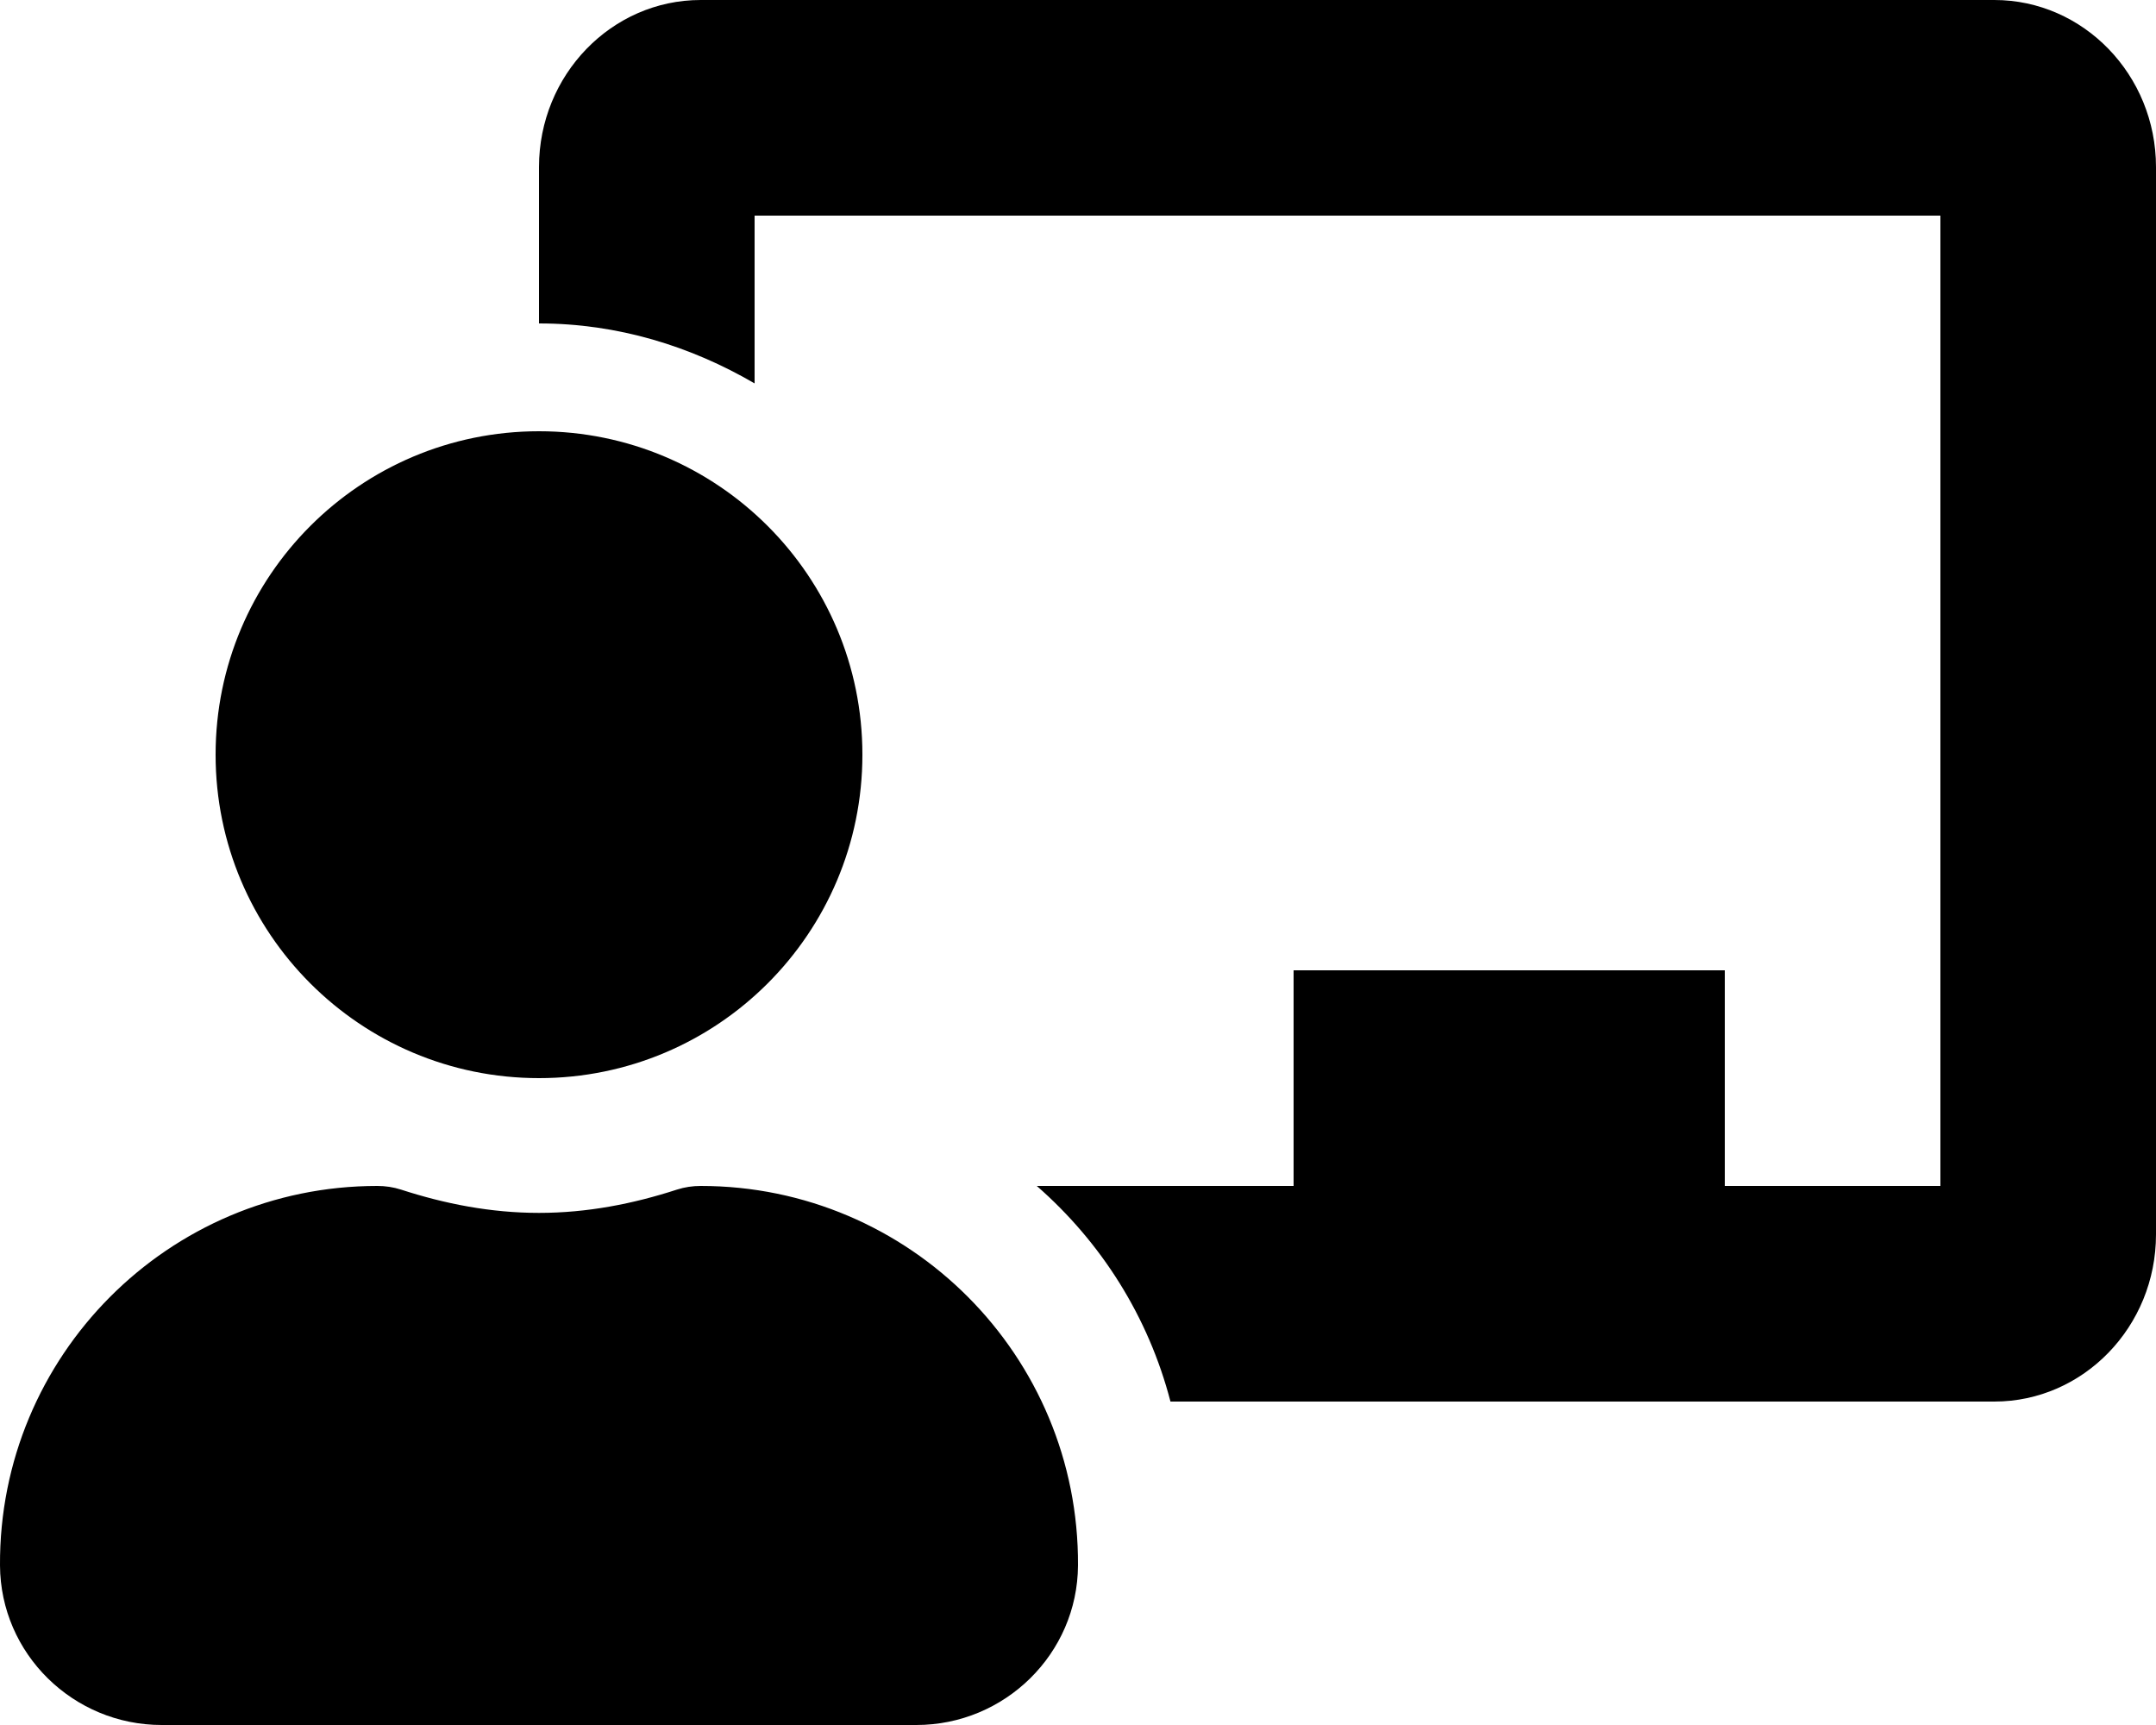
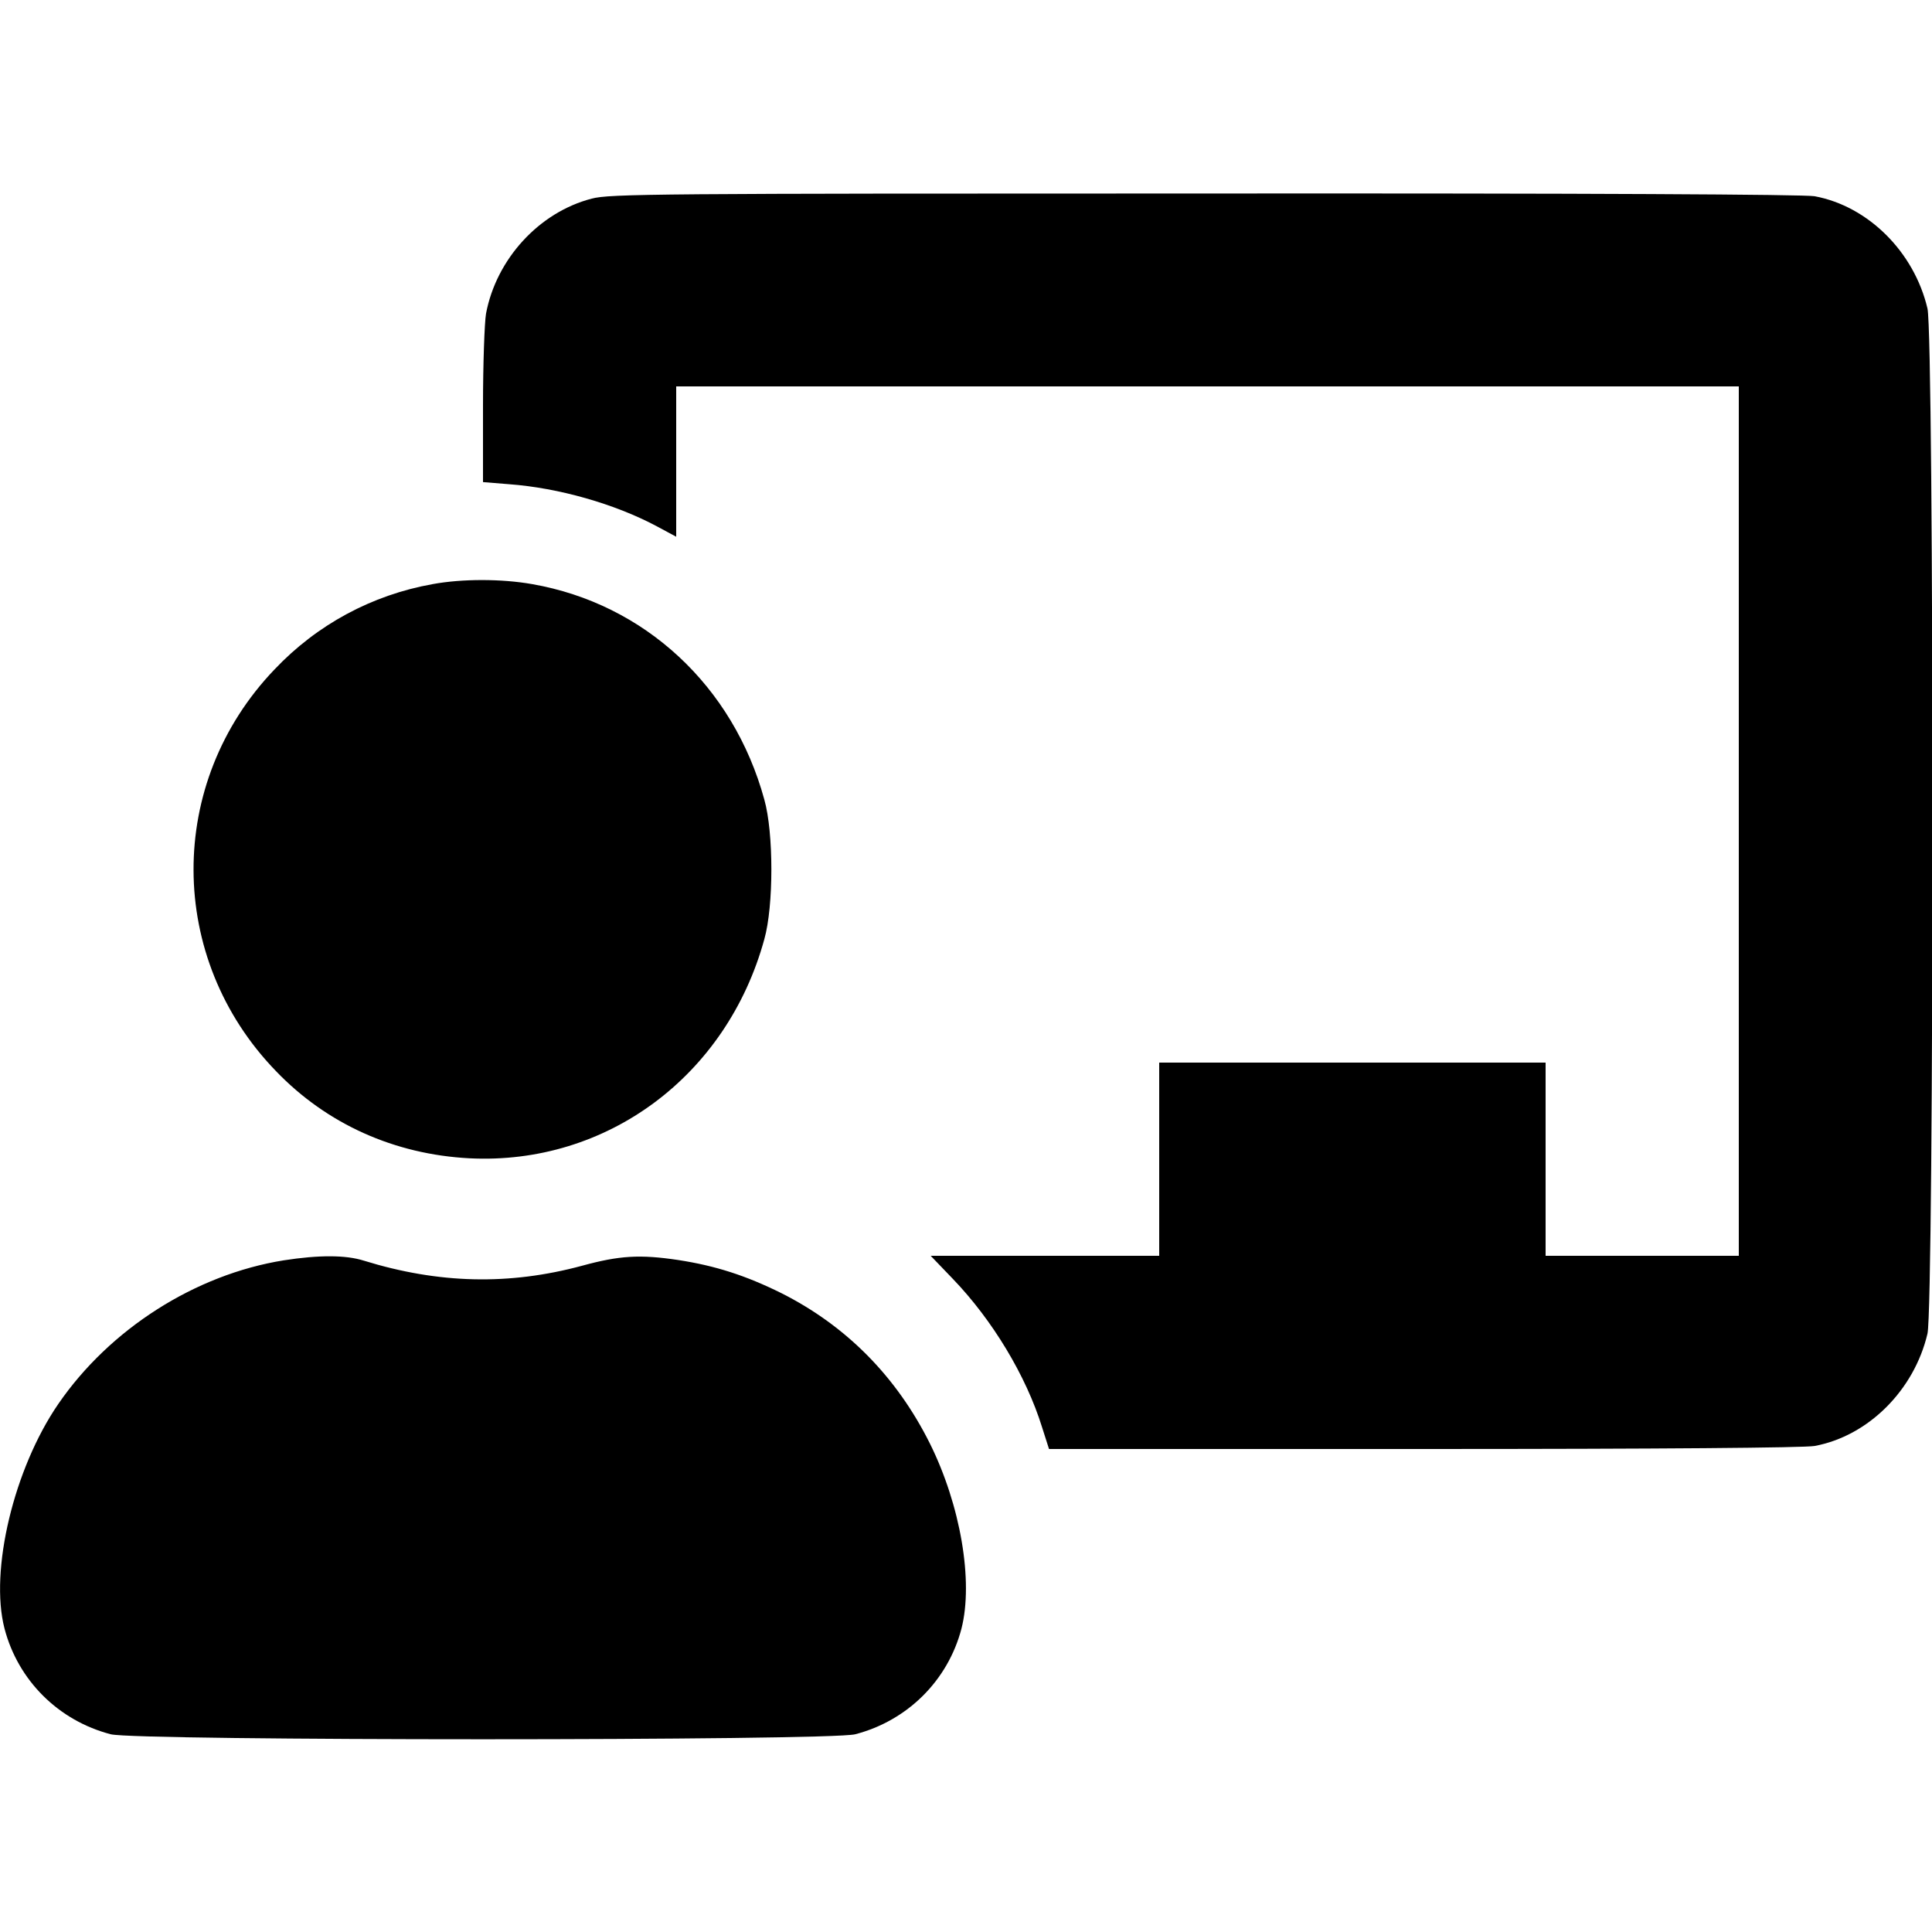
- <svg xmlns="http://www.w3.org/2000/svg" aria-hidden="true" focusable="false" data-prefix="fas" data-icon="chalkboard-teacher" class="svg-inline--fa fa-chalkboard-teacher fa-w-20" role="img" viewBox="0 0 640 512">
-   <path fill="currentColor" d="M208 352c-2.39 0-4.78.35-7.06 1.09C187.98 357.3 174.35 360 160 360c-14.35 0-27.98-2.7-40.95-6.91-2.28-.74-4.66-1.09-7.05-1.09C49.94 352-.33 402.48 0 464.62.14 490.88 21.73 512 48 512h224c26.27 0 47.86-21.12 48-47.38.33-62.14-49.94-112.62-112-112.62zm-48-32c53.02 0 96-42.98 96-96s-42.98-96-96-96-96 42.98-96 96 42.98 96 96 96zM592 0H208c-26.47 0-48 22.25-48 49.59V96c23.42 0 45.1 6.78 64 17.8V64h352v288h-64v-64H384v64h-76.24c19.1 16.69 33.12 38.73 39.69 64H592c26.47 0 48-22.25 48-49.59V49.59C640 22.25 618.47 0 592 0z" />
+ <svg xmlns="http://www.w3.org/2000/svg" version="1.0" width="640pt" height="640pt" viewBox="0 0 640 640" preserveAspectRatio="xMidYMid meet">
+   <g transform="translate(0,640) scale(0.1,-0.1)" fill="#000000" stroke="none">
+     <path d="M1960 5742 c-174 -45 -316 -200 -350 -381 -5 -29 -10 -167 -10 -306 l0 -252 86 -7 c164 -12 350 -65 489 -139 l65 -35 0 249 0 249 1760 0 1760 0 0 -1440 0 -1440 -320 0 -320 0 0 320 0 320 -640 0 -640 0 0 -320 0 -320 -378 0 -379 0 73 -76 c131 -136 243 -321 296 -492 l23 -72 1241 0 c789 0 1261 4 1295 10 178 33 330 185 374 372 22 95 22 3301 0 3396 -44 187 -196 339 -374 372 -35 6 -742 10 -2020 9 -1817 0 -1971 -1 -2031 -17z" />
+     <path d="M1433 4465 c-201 -36 -383 -134 -524 -283 -359 -375 -357 -956 5 -1330 169 -176 393 -276 641 -289 455 -23 853 273 977 726 31 110 31 352 0 462 -103 377 -397 649 -769 714 -102 18 -232 18 -330 0z" />
+     <path d="M940 2225 c-293 -47 -576 -227 -747 -476 -147 -214 -228 -552 -178 -744 45 -172 179 -305 352 -350 86 -22 2380 -22 2466 0 173 45 307 178 352 350 40 157 -3 409 -105 614 -111 222 -277 389 -491 497 -119 59 -219 91 -342 110 -127 19 -195 15 -319 -19 -241 -65 -474 -60 -723 17 -60 19 -149 19 -265 1z" />
+   </g>
</svg>
